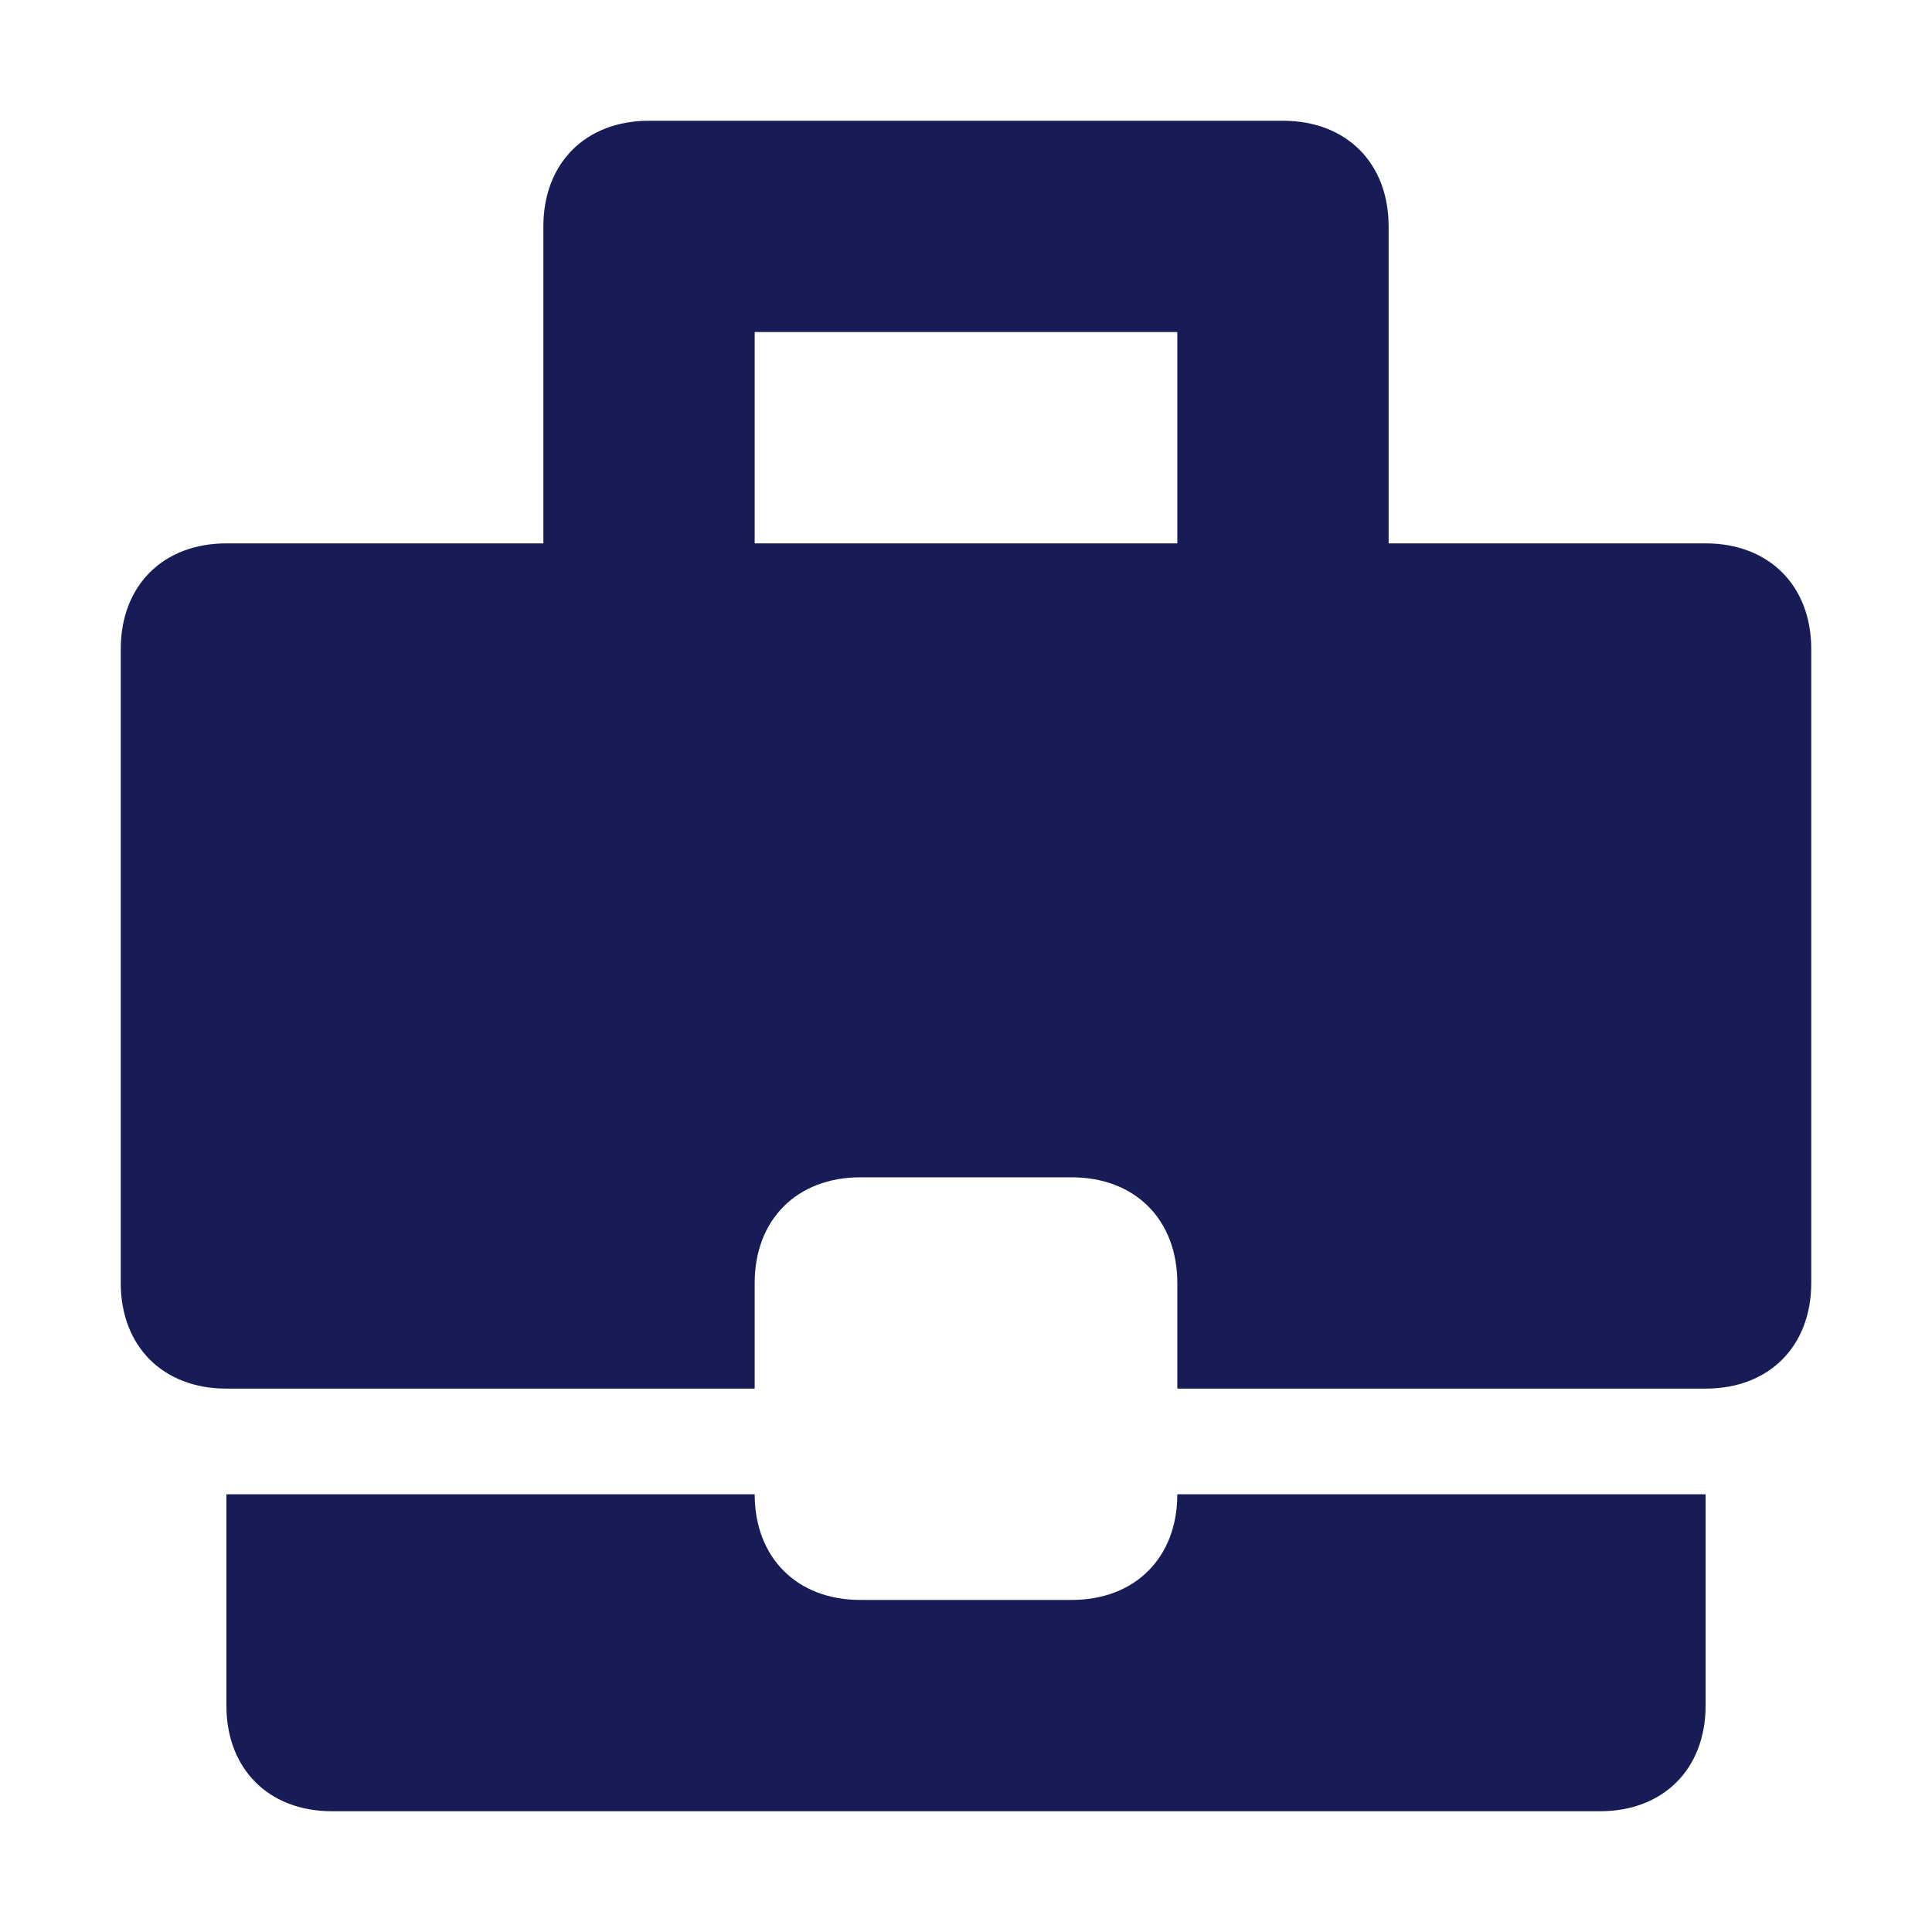
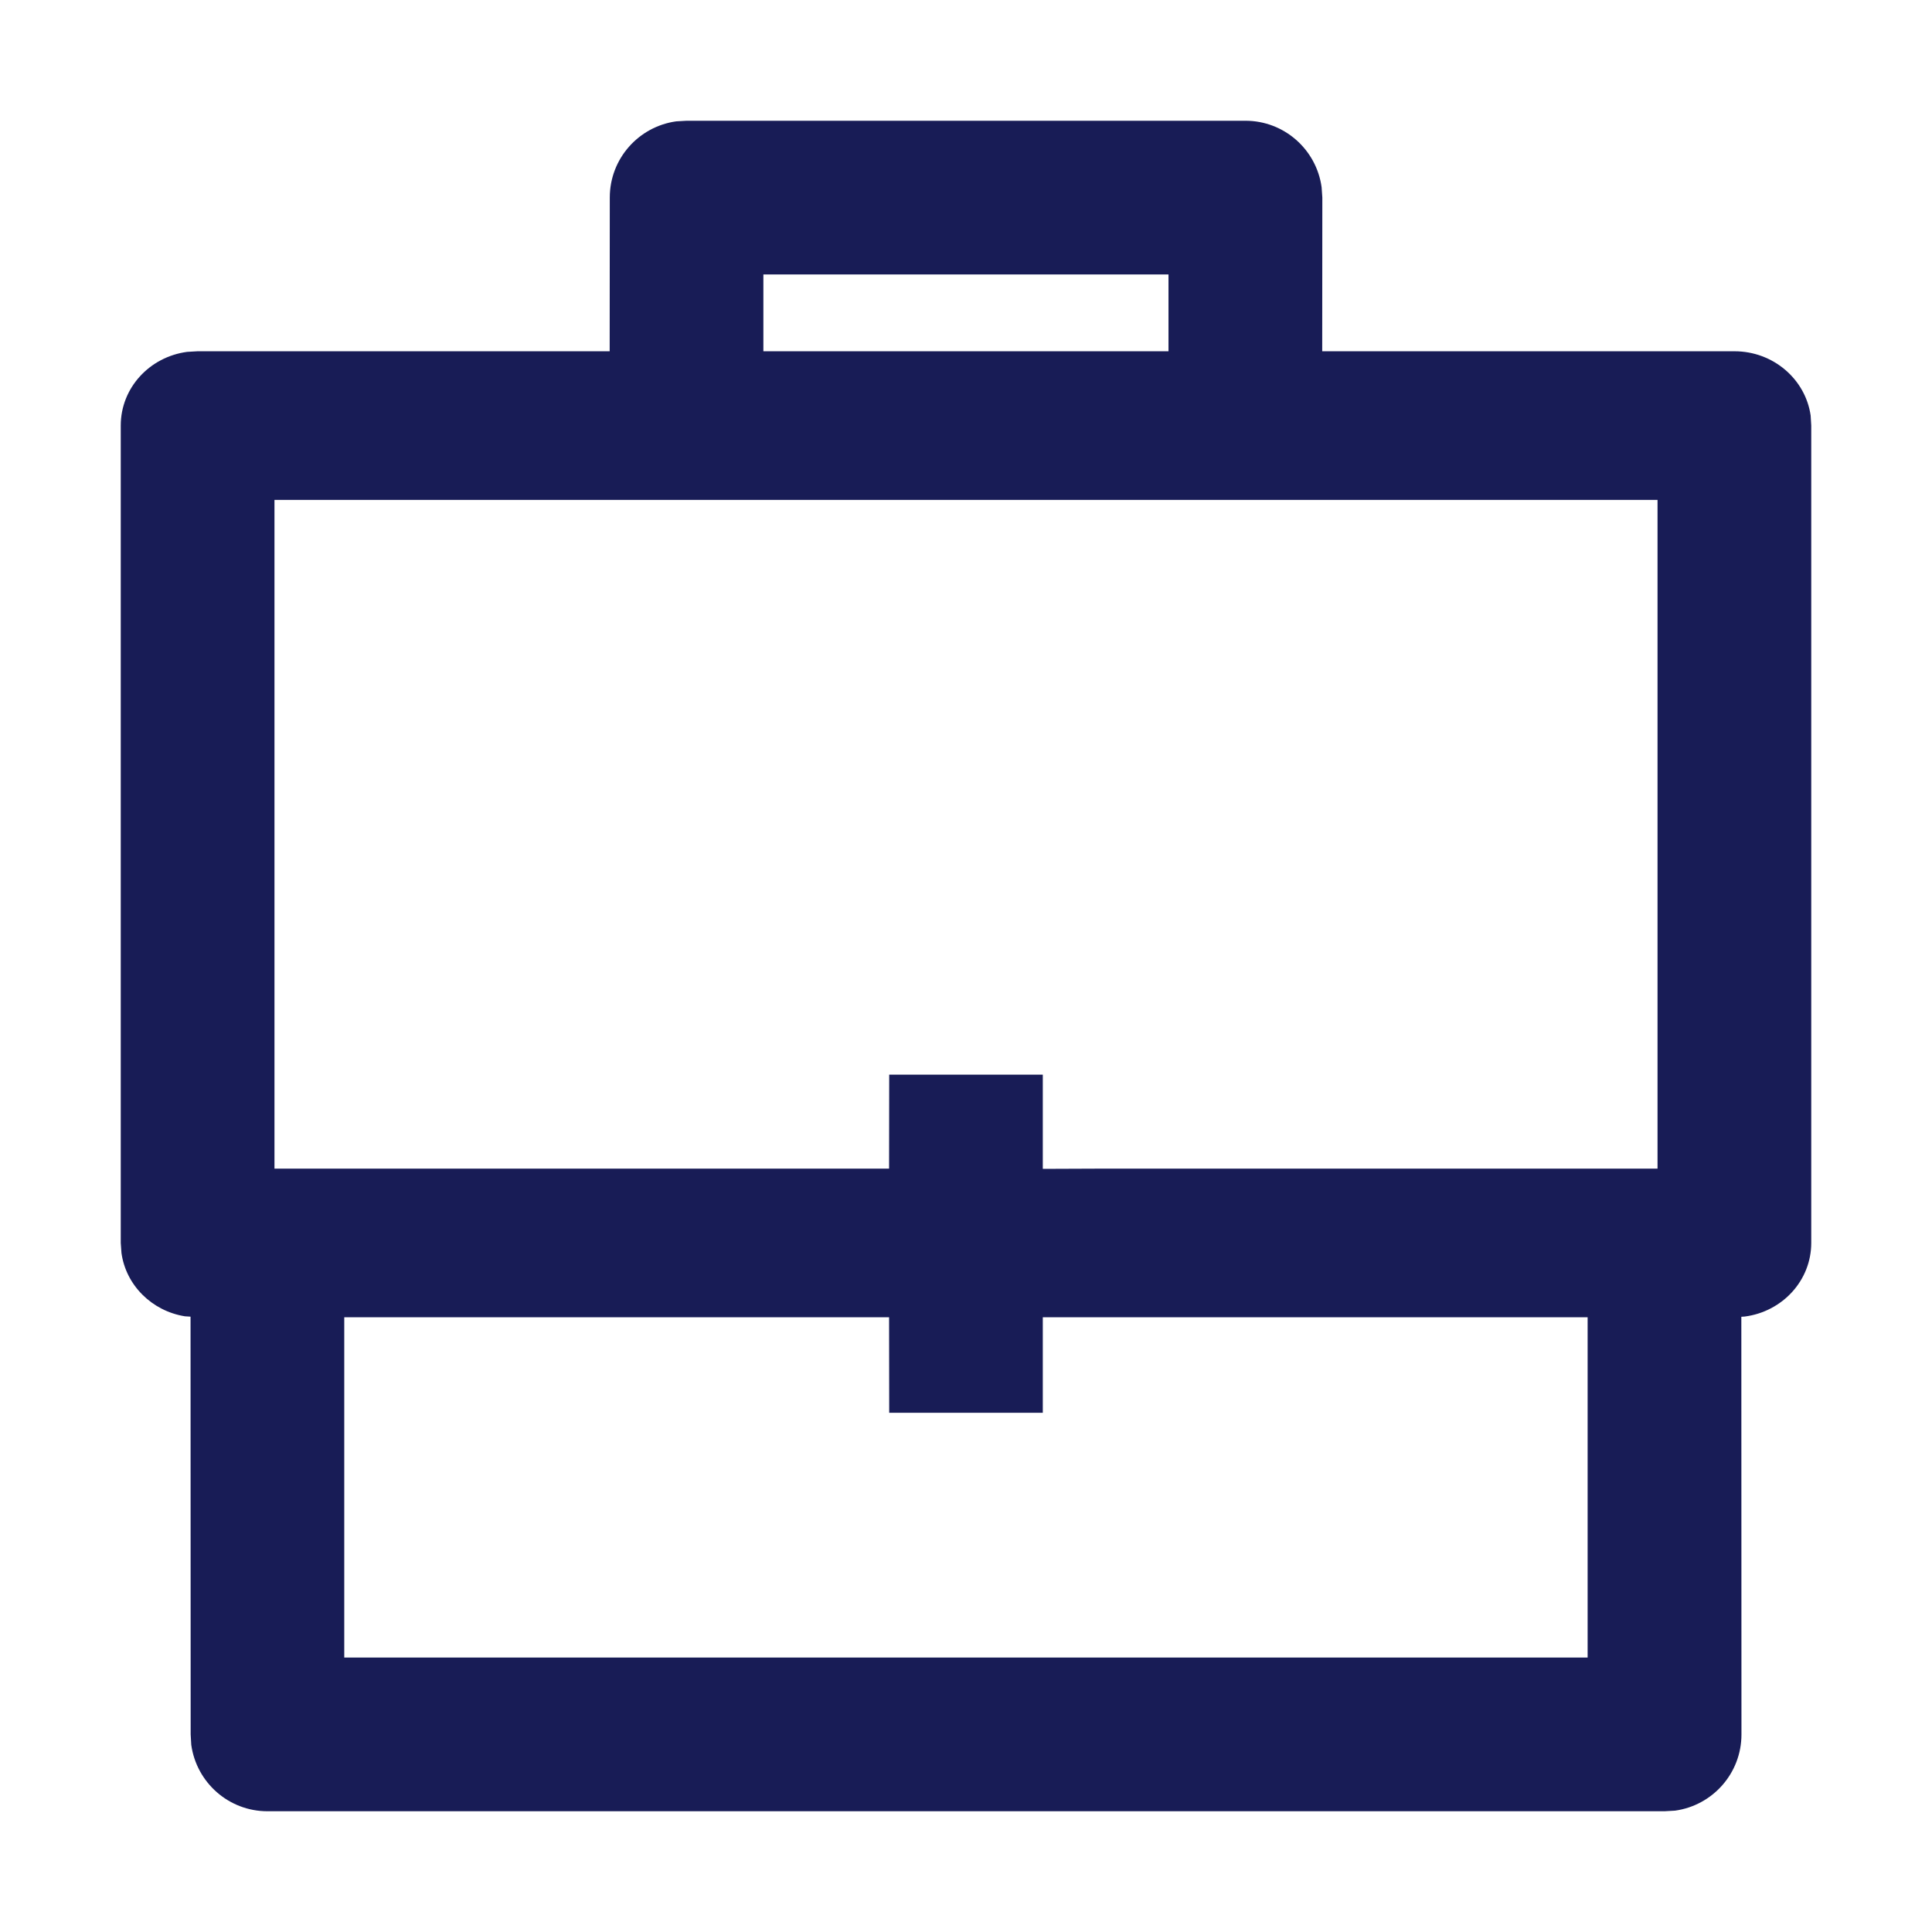
- <svg xmlns="http://www.w3.org/2000/svg" version="1.1" id="Layer_1" x="0px" y="0px" viewBox="0 0 16 16" enable-background="new 0 0 16 16" xml:space="preserve">
-   <g id="Icon_x2F_UI_x2F_Suitcase">
-     <g id="Icon-Fill">
-       <path id="path-1_1_" fill="#181C56" d="M14.125,12.375H9.75c0,0.525-0.35,0.875-0.875,0.875h-1.75    c-0.525,0-0.875-0.35-0.875-0.875H1.875v1.75c0,0.525,0.35,0.875,0.875,0.875h10.5c0.525,0,0.875-0.35,0.875-0.875V12.375     M14.125,4.5H11.5v-2.625c0-0.525-0.35-0.875-0.875-0.875h-5.25c-0.525,0-0.875,0.35-0.875,0.875v2.625H1.875    c-0.525,0-0.875,0.35-0.875,0.875v5.25c0,0.525,0.35,0.875,0.875,0.875H6.25v-0.875c0-0.525,0.35-0.875,0.875-0.875h1.75    c0.525,0,0.875,0.35,0.875,0.875v0.875h4.375c0.525,0,0.875-0.35,0.875-0.875v-5.25C15,4.85,14.65,4.5,14.125,4.5    L14.125,4.5z M6.25,2.75h3.5v1.75h-3.5V2.75z" />
-     </g>
-   </g>
+ <svg xmlns="http://www.w3.org/2000/svg" version="1.1" id="Layer_1" x="0px" y="0px" width="16px" height="16px" viewBox="0 0 16 16" enable-background="new 0 0 16 16" xml:space="preserve">
+   <path id="path-1_1_" fill-rule="evenodd" clip-rule="evenodd" fill="#181C56" d="M10.314,1  c0.322,0,0.588,0.239,0.631,0.55l0.006,0.086l-0.001,1.273L14.364,2.909  c0.322,0,0.588,0.232,0.631,0.532L15,3.524v6.769c0,0.312-0.239,0.569-0.55,0.61  l-0.029,0.002l0.001,3.459c0,0.322-0.239,0.588-0.55,0.631L13.785,15H2.215  c-0.322,0-0.588-0.239-0.631-0.55L1.579,14.364l-0.001-3.46l-0.047-0.003  c-0.273-0.044-0.488-0.257-0.525-0.524L1,10.294V3.524  c0-0.312,0.239-0.569,0.55-0.61L1.636,2.909l3.413-0l0.001-1.273  c0-0.322,0.239-0.588,0.55-0.631L5.686,1H10.314z M8.636,11.7H7.364  l-0.001-0.791H2.851L2.851,13.727h10.297l-0-2.818H8.636L8.636,11.7z   M13.727,4.14H2.273v5.538l5.09-0l0.001-0.778H8.636L8.636,9.68  l0.503-0.002h4.588V4.14z M9.677,2.273H6.322L6.322,2.909h3.355L9.677,2.273z" />
</svg>
